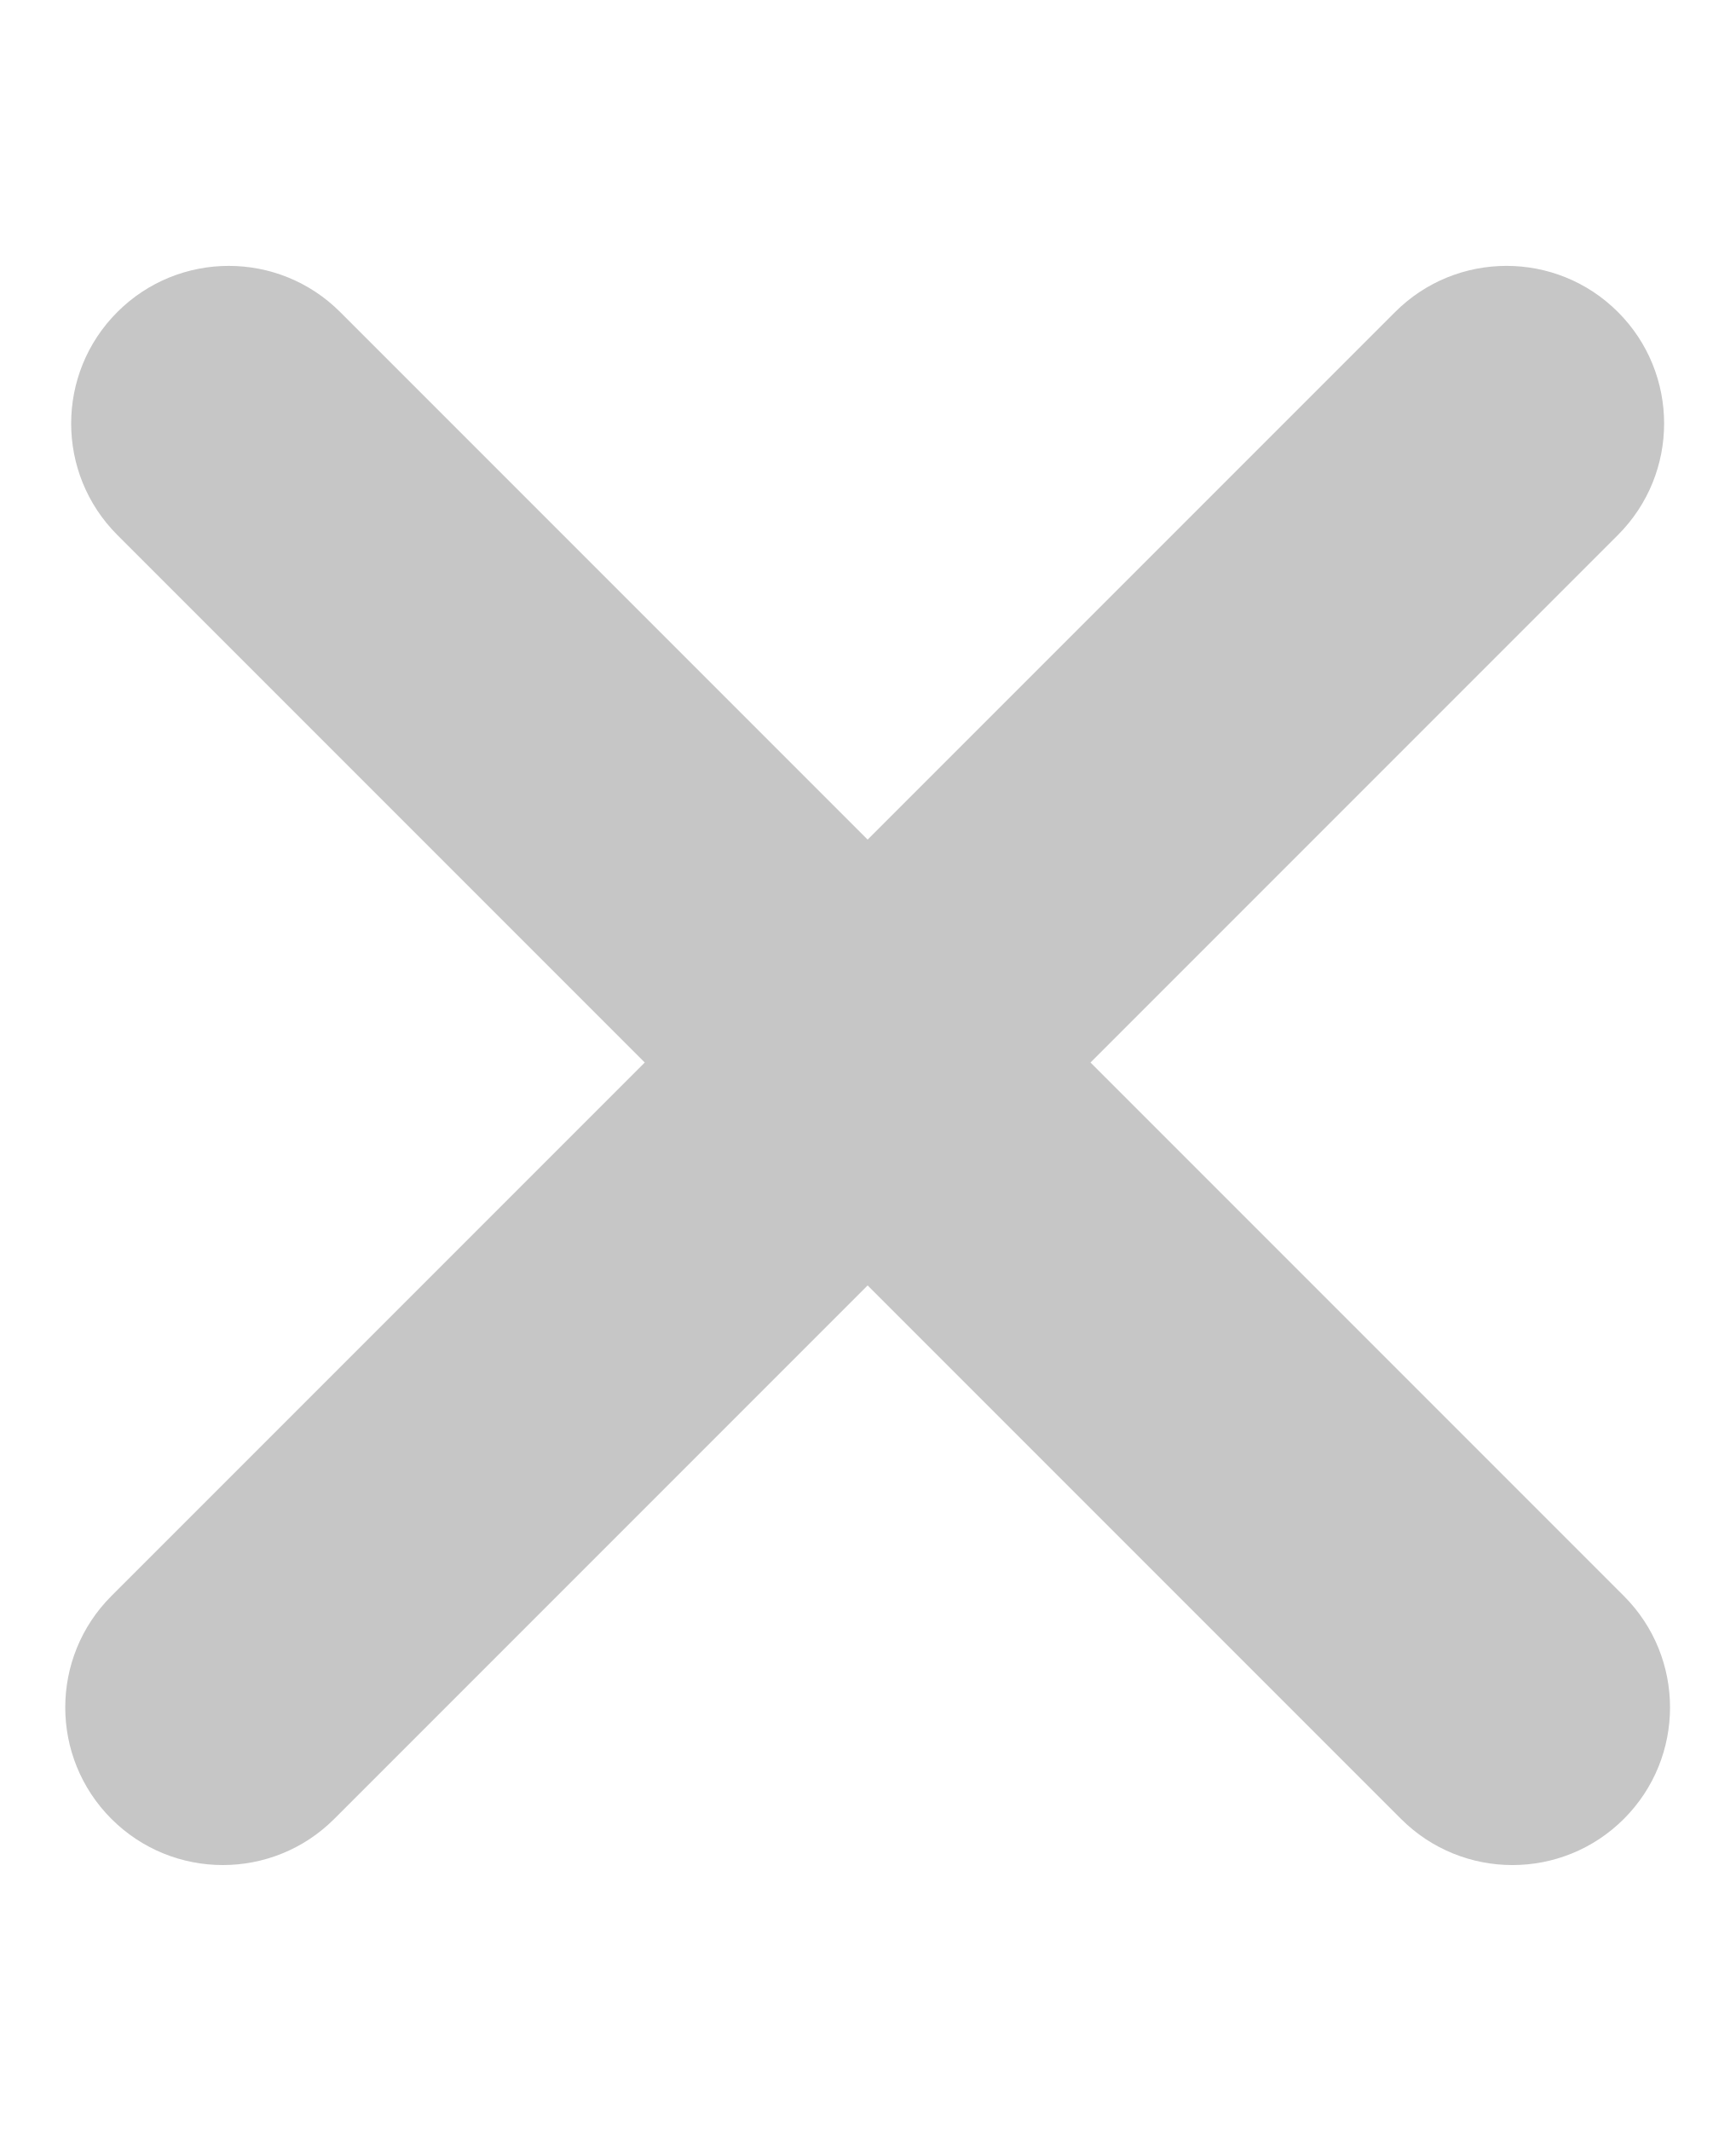
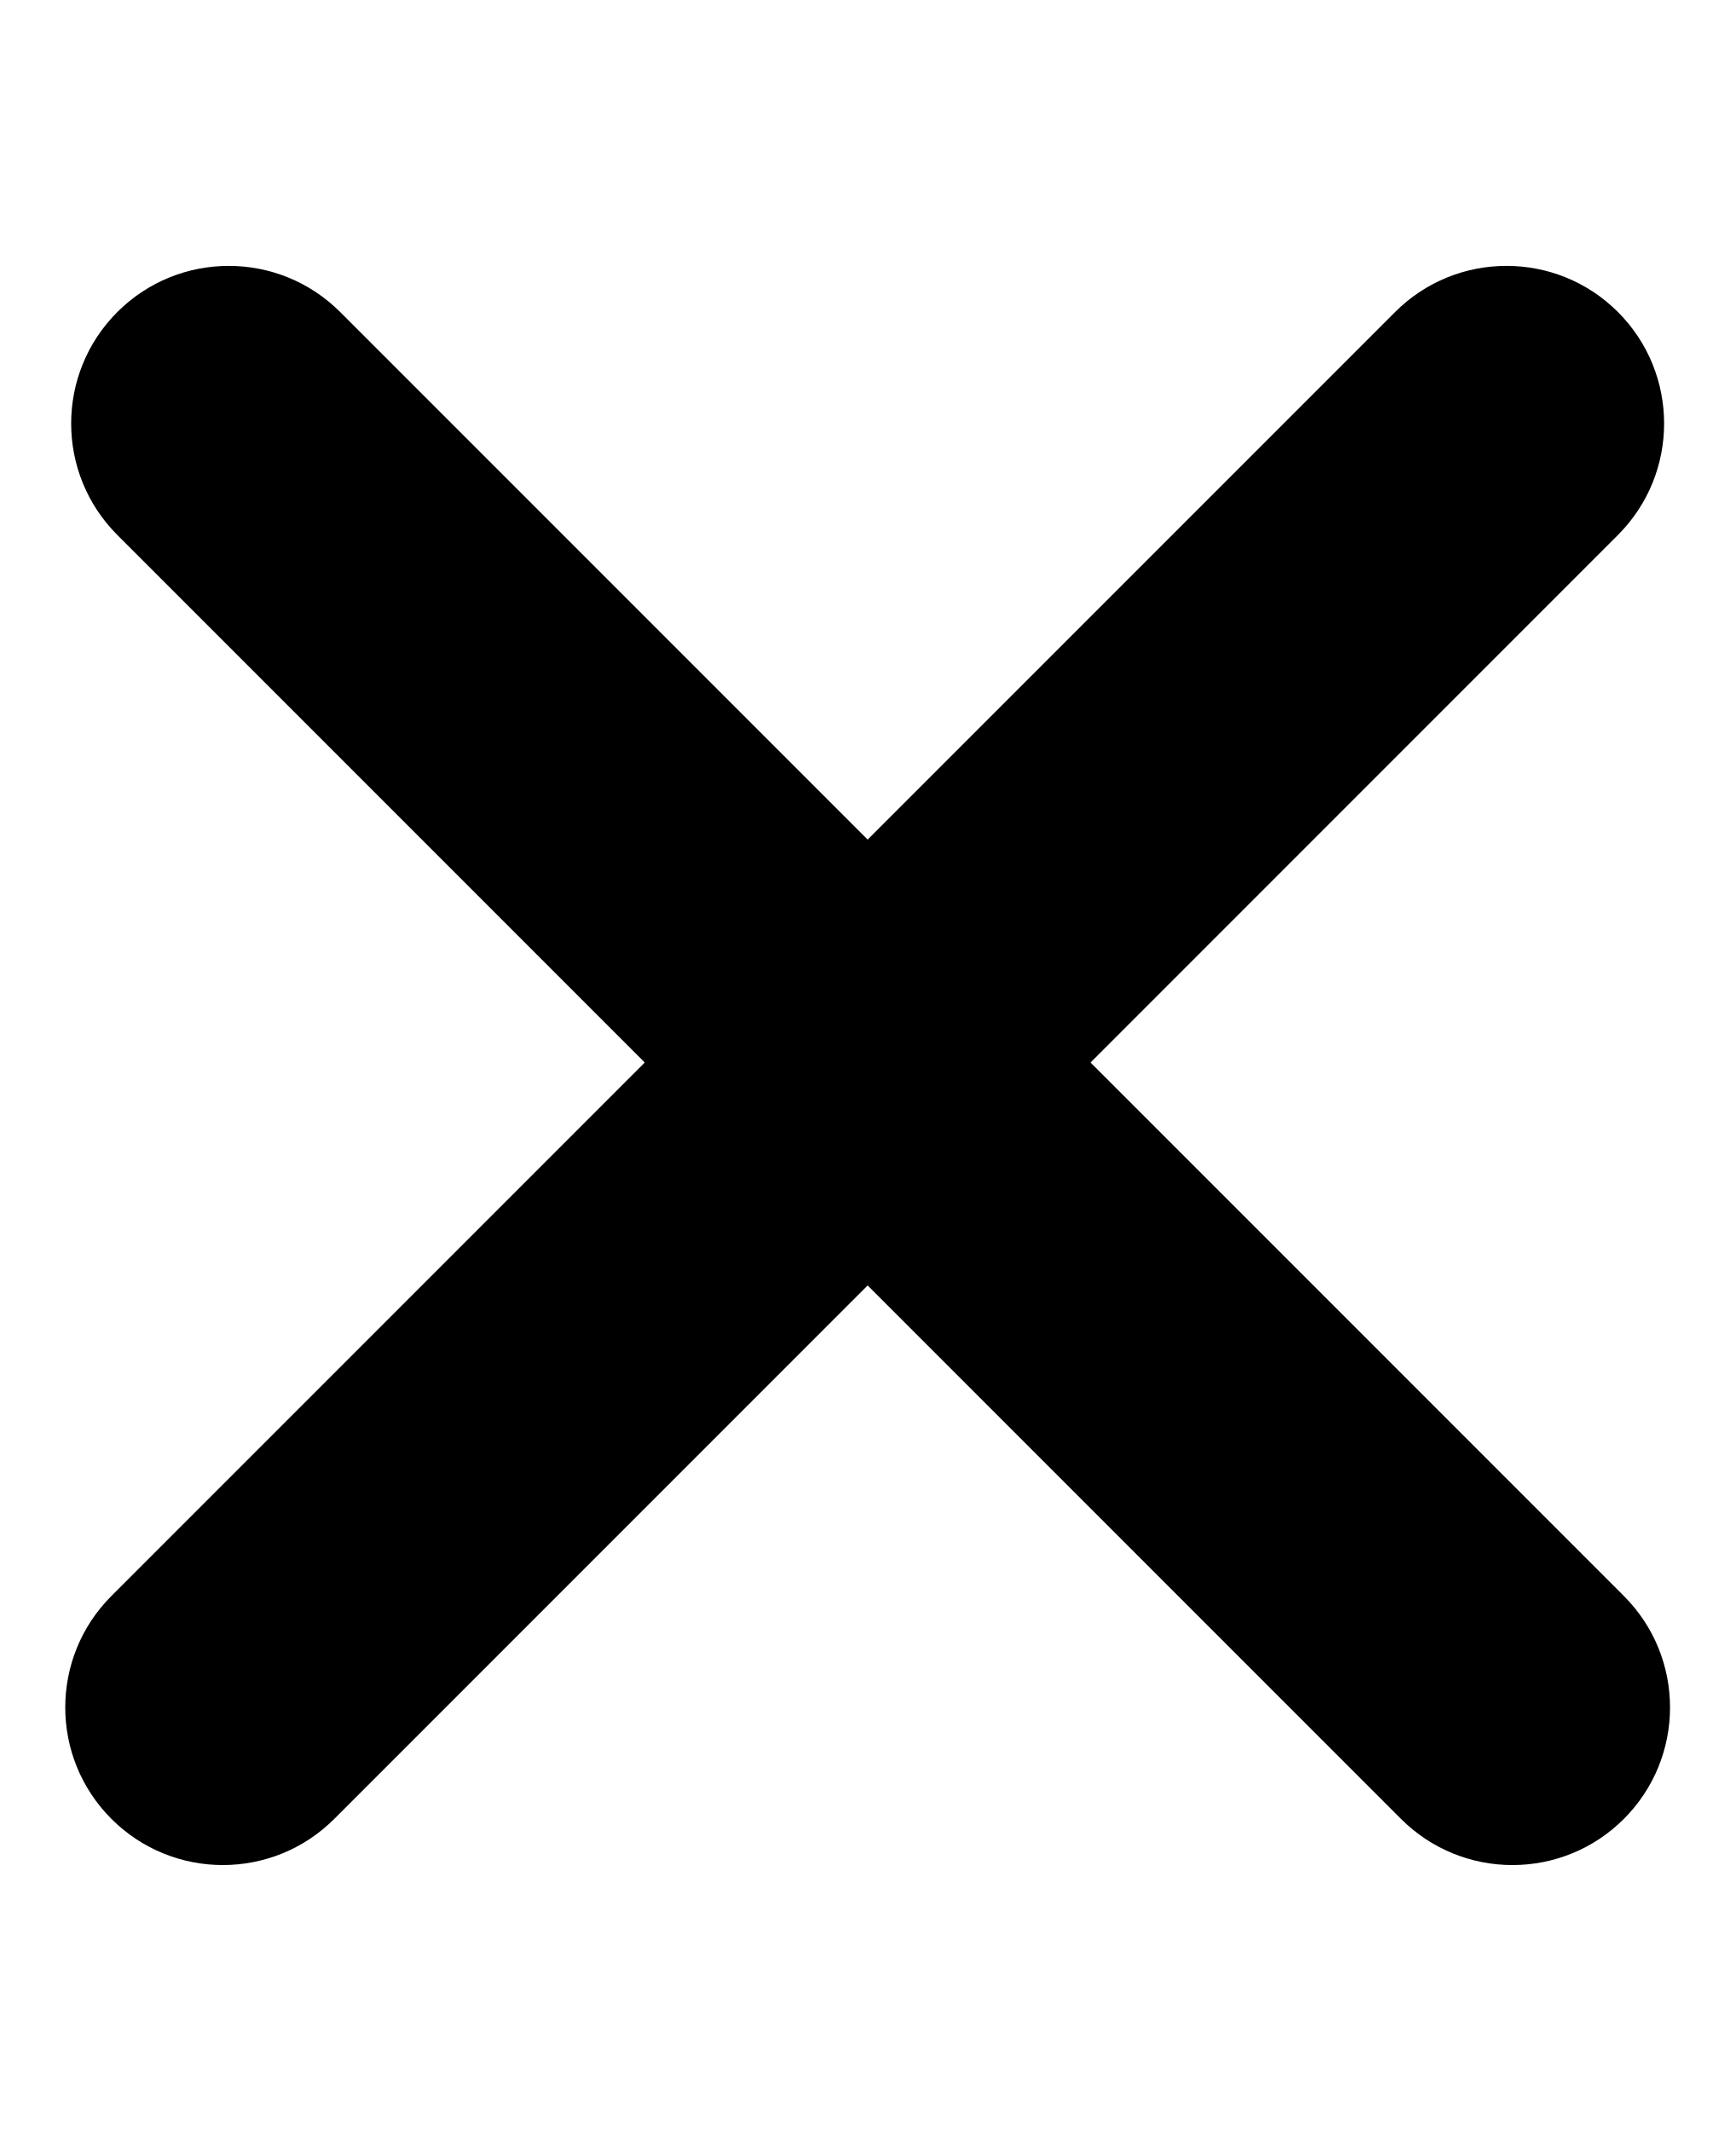
<svg xmlns="http://www.w3.org/2000/svg" width="24.434" height="30" viewBox="0 0 24.434 30">
  <g id="Menu_icon" data-name="Menu icon" transform="translate(240.311 -146) rotate(90)">
-     <rect id="Rectangle_1468" data-name="Rectangle 1468" width="30" height="4.438" rx="2.219" transform="translate(146 226)" fill="#c6c6c6" opacity="0" />
-     <rect id="Rectangle_1469" data-name="Rectangle 1469" width="30" height="4.438" rx="2.219" transform="translate(151.962 215.96) rotate(45)" fill="#c6c6c6" />
-     <rect id="Rectangle_1470" data-name="Rectangle 1470" width="30" height="4.438" rx="2.219" transform="translate(148.824 237.09) rotate(-45)" fill="#c6c6c6" />
+     <rect id="Rectangle_1468" data-name="Rectangle 1468" width="30" height="4.438" rx="2.219" transform="translate(146 226)" opacity="0" />
+     <rect id="Rectangle_1469" data-name="Rectangle 1469" width="30" height="4.438" rx="2.219" transform="translate(151.962 215.96) rotate(45)" />
+     <rect id="Rectangle_1470" data-name="Rectangle 1470" width="30" height="4.438" rx="2.219" transform="translate(148.824 237.09) rotate(-45)" />
  </g>
</svg>
